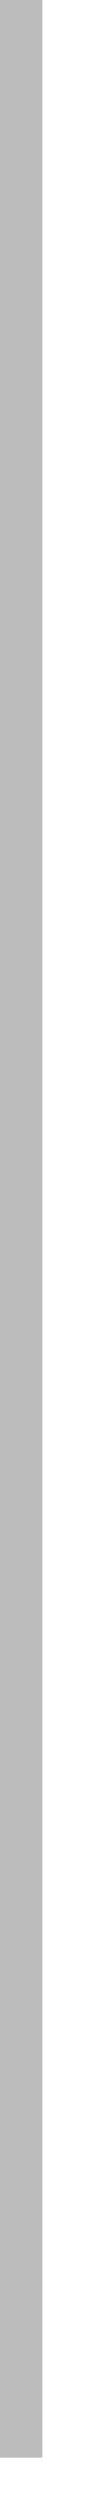
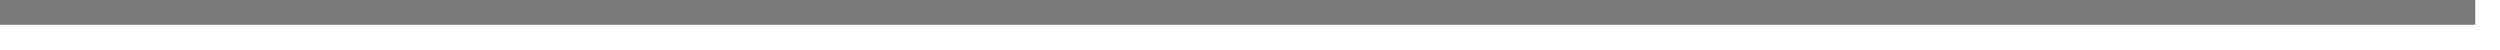
- <svg xmlns="http://www.w3.org/2000/svg" version="1.1" width="2px" height="59px">
-   <g transform="matrix(1 0 0 1 -2816 -1494 )">
-     <path d="M 2816.5 1494  L 2816.5 1552  " stroke-width="1" stroke="#bcbcbc" fill="none" />
+ <svg xmlns="http://www.w3.org/2000/svg" version="1.1" width="101px" height="2px">
+   <g transform="matrix(1 0 0 1 -1422 -684 )">
+     <path d="M 1422 684.5  L 1522 684.5  " stroke-width="1" stroke="#797979" fill="none" />
  </g>
</svg>
